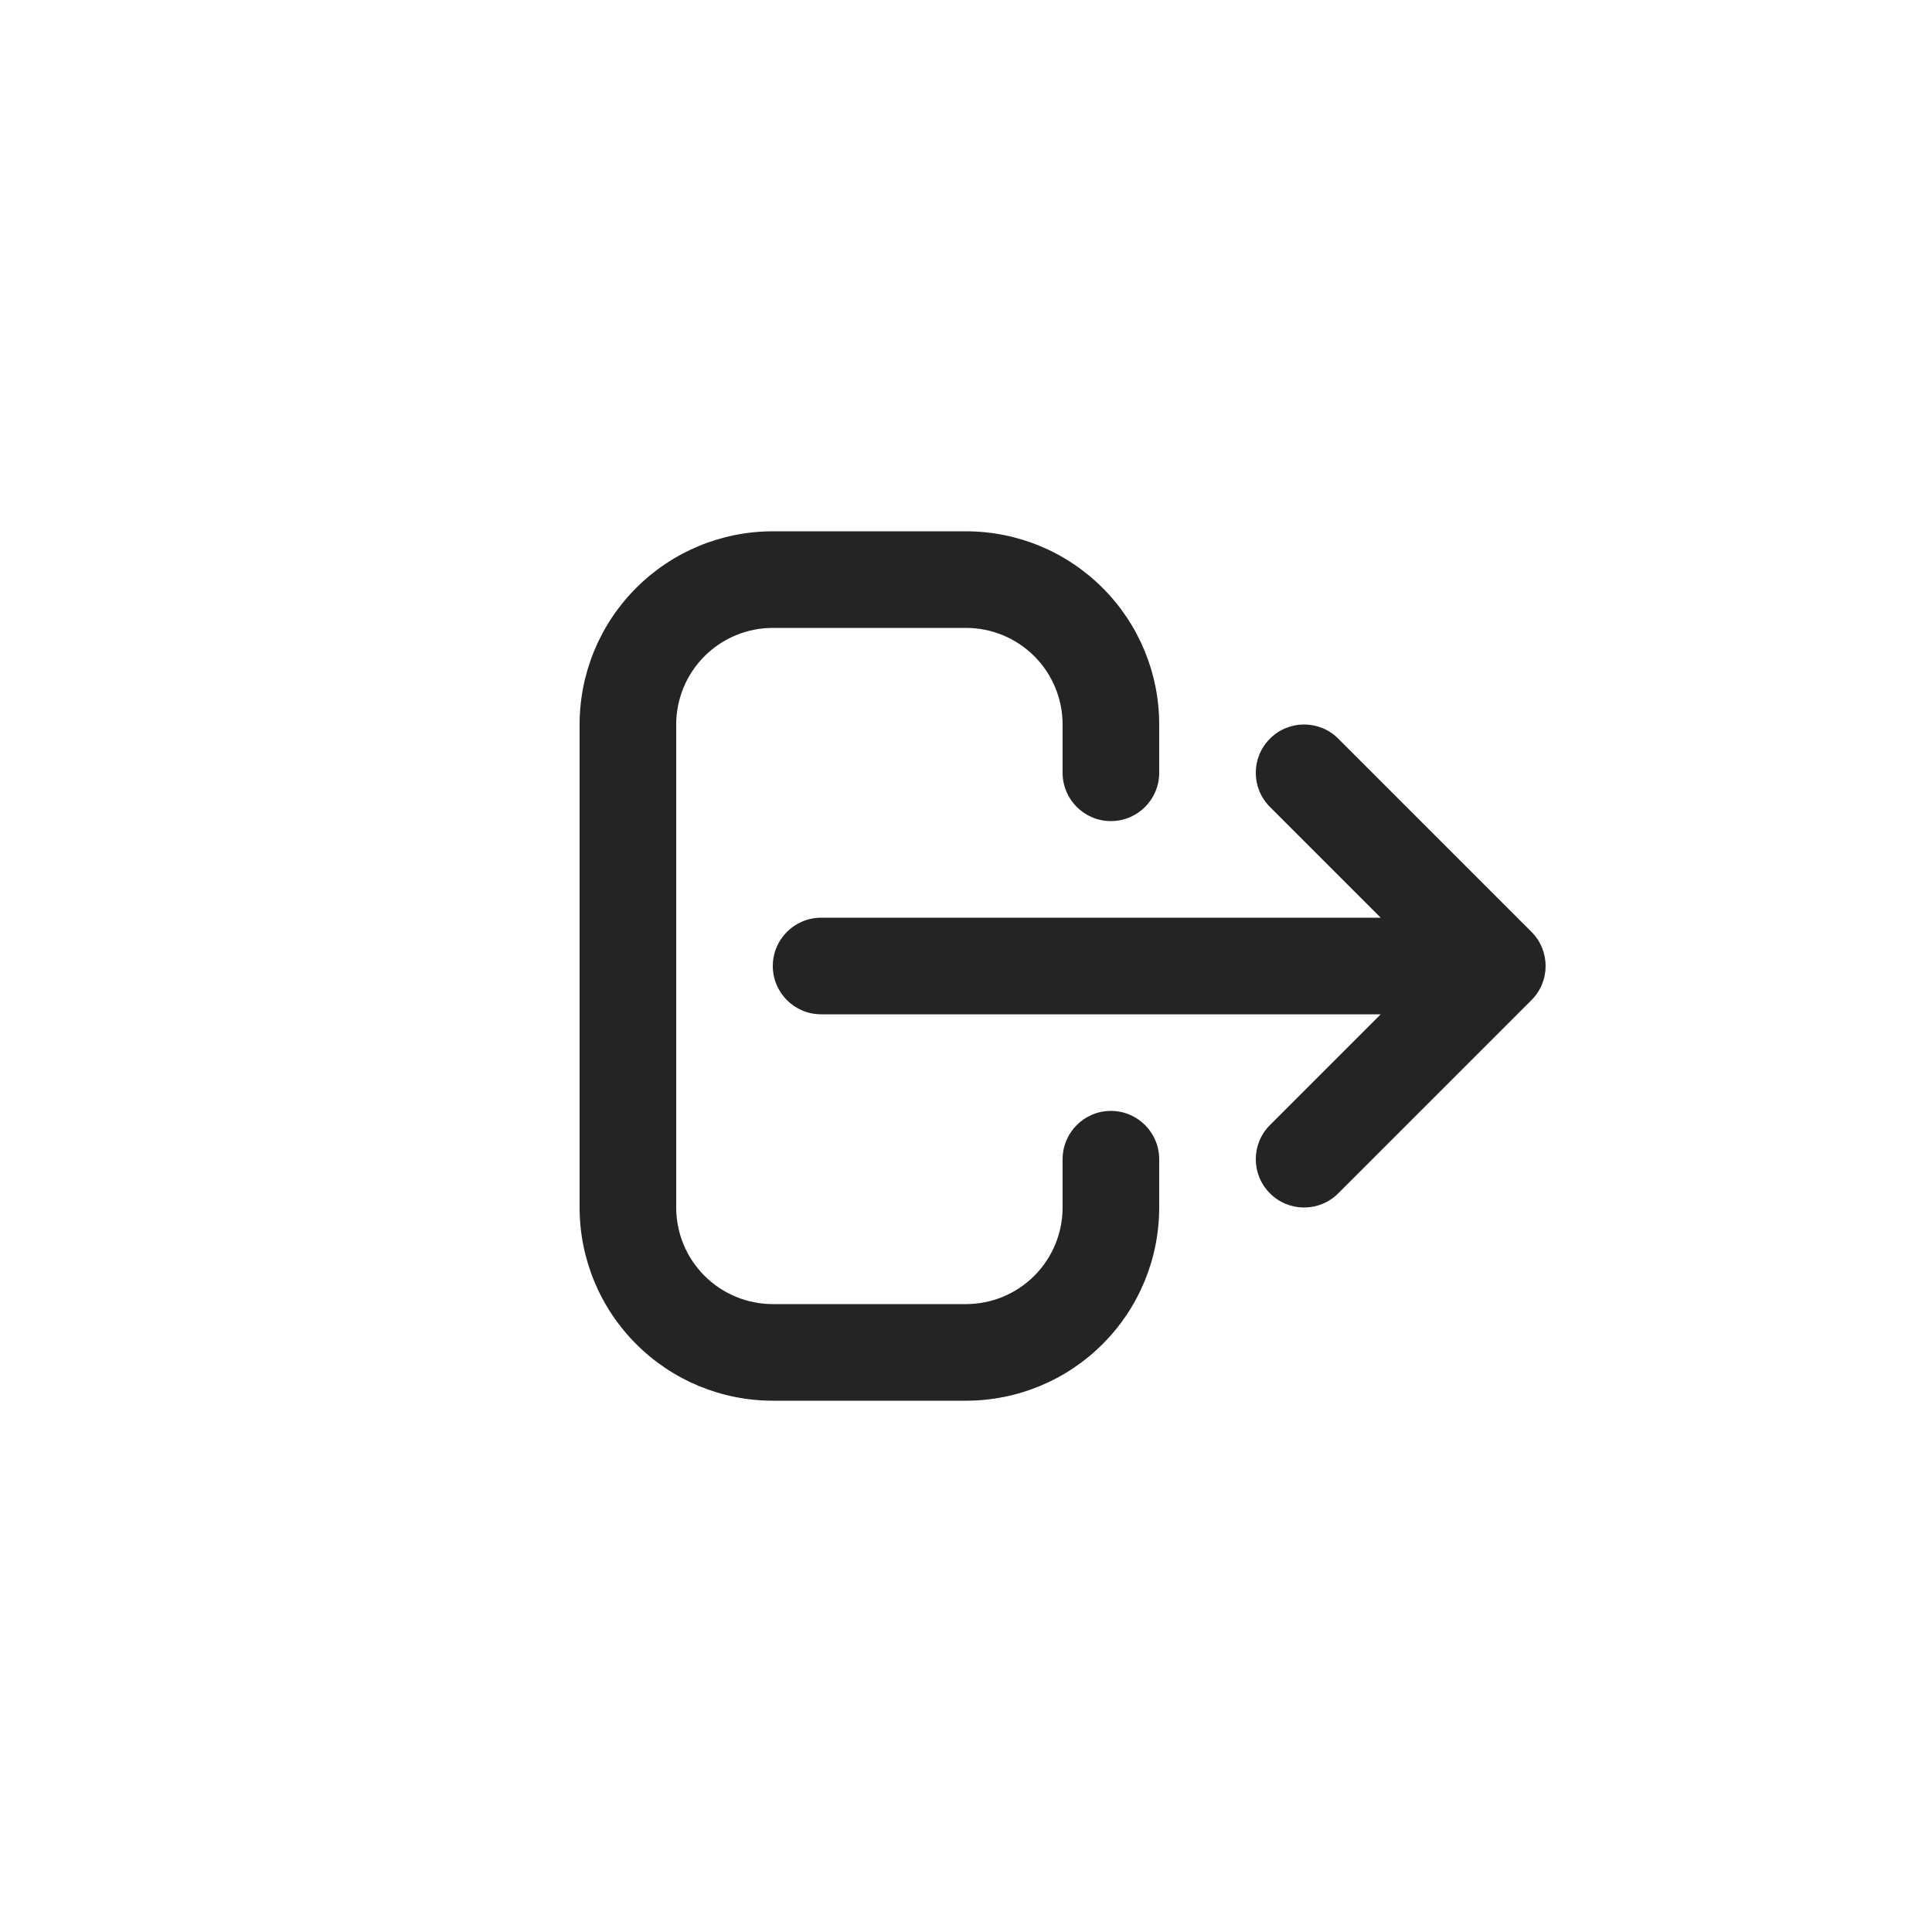
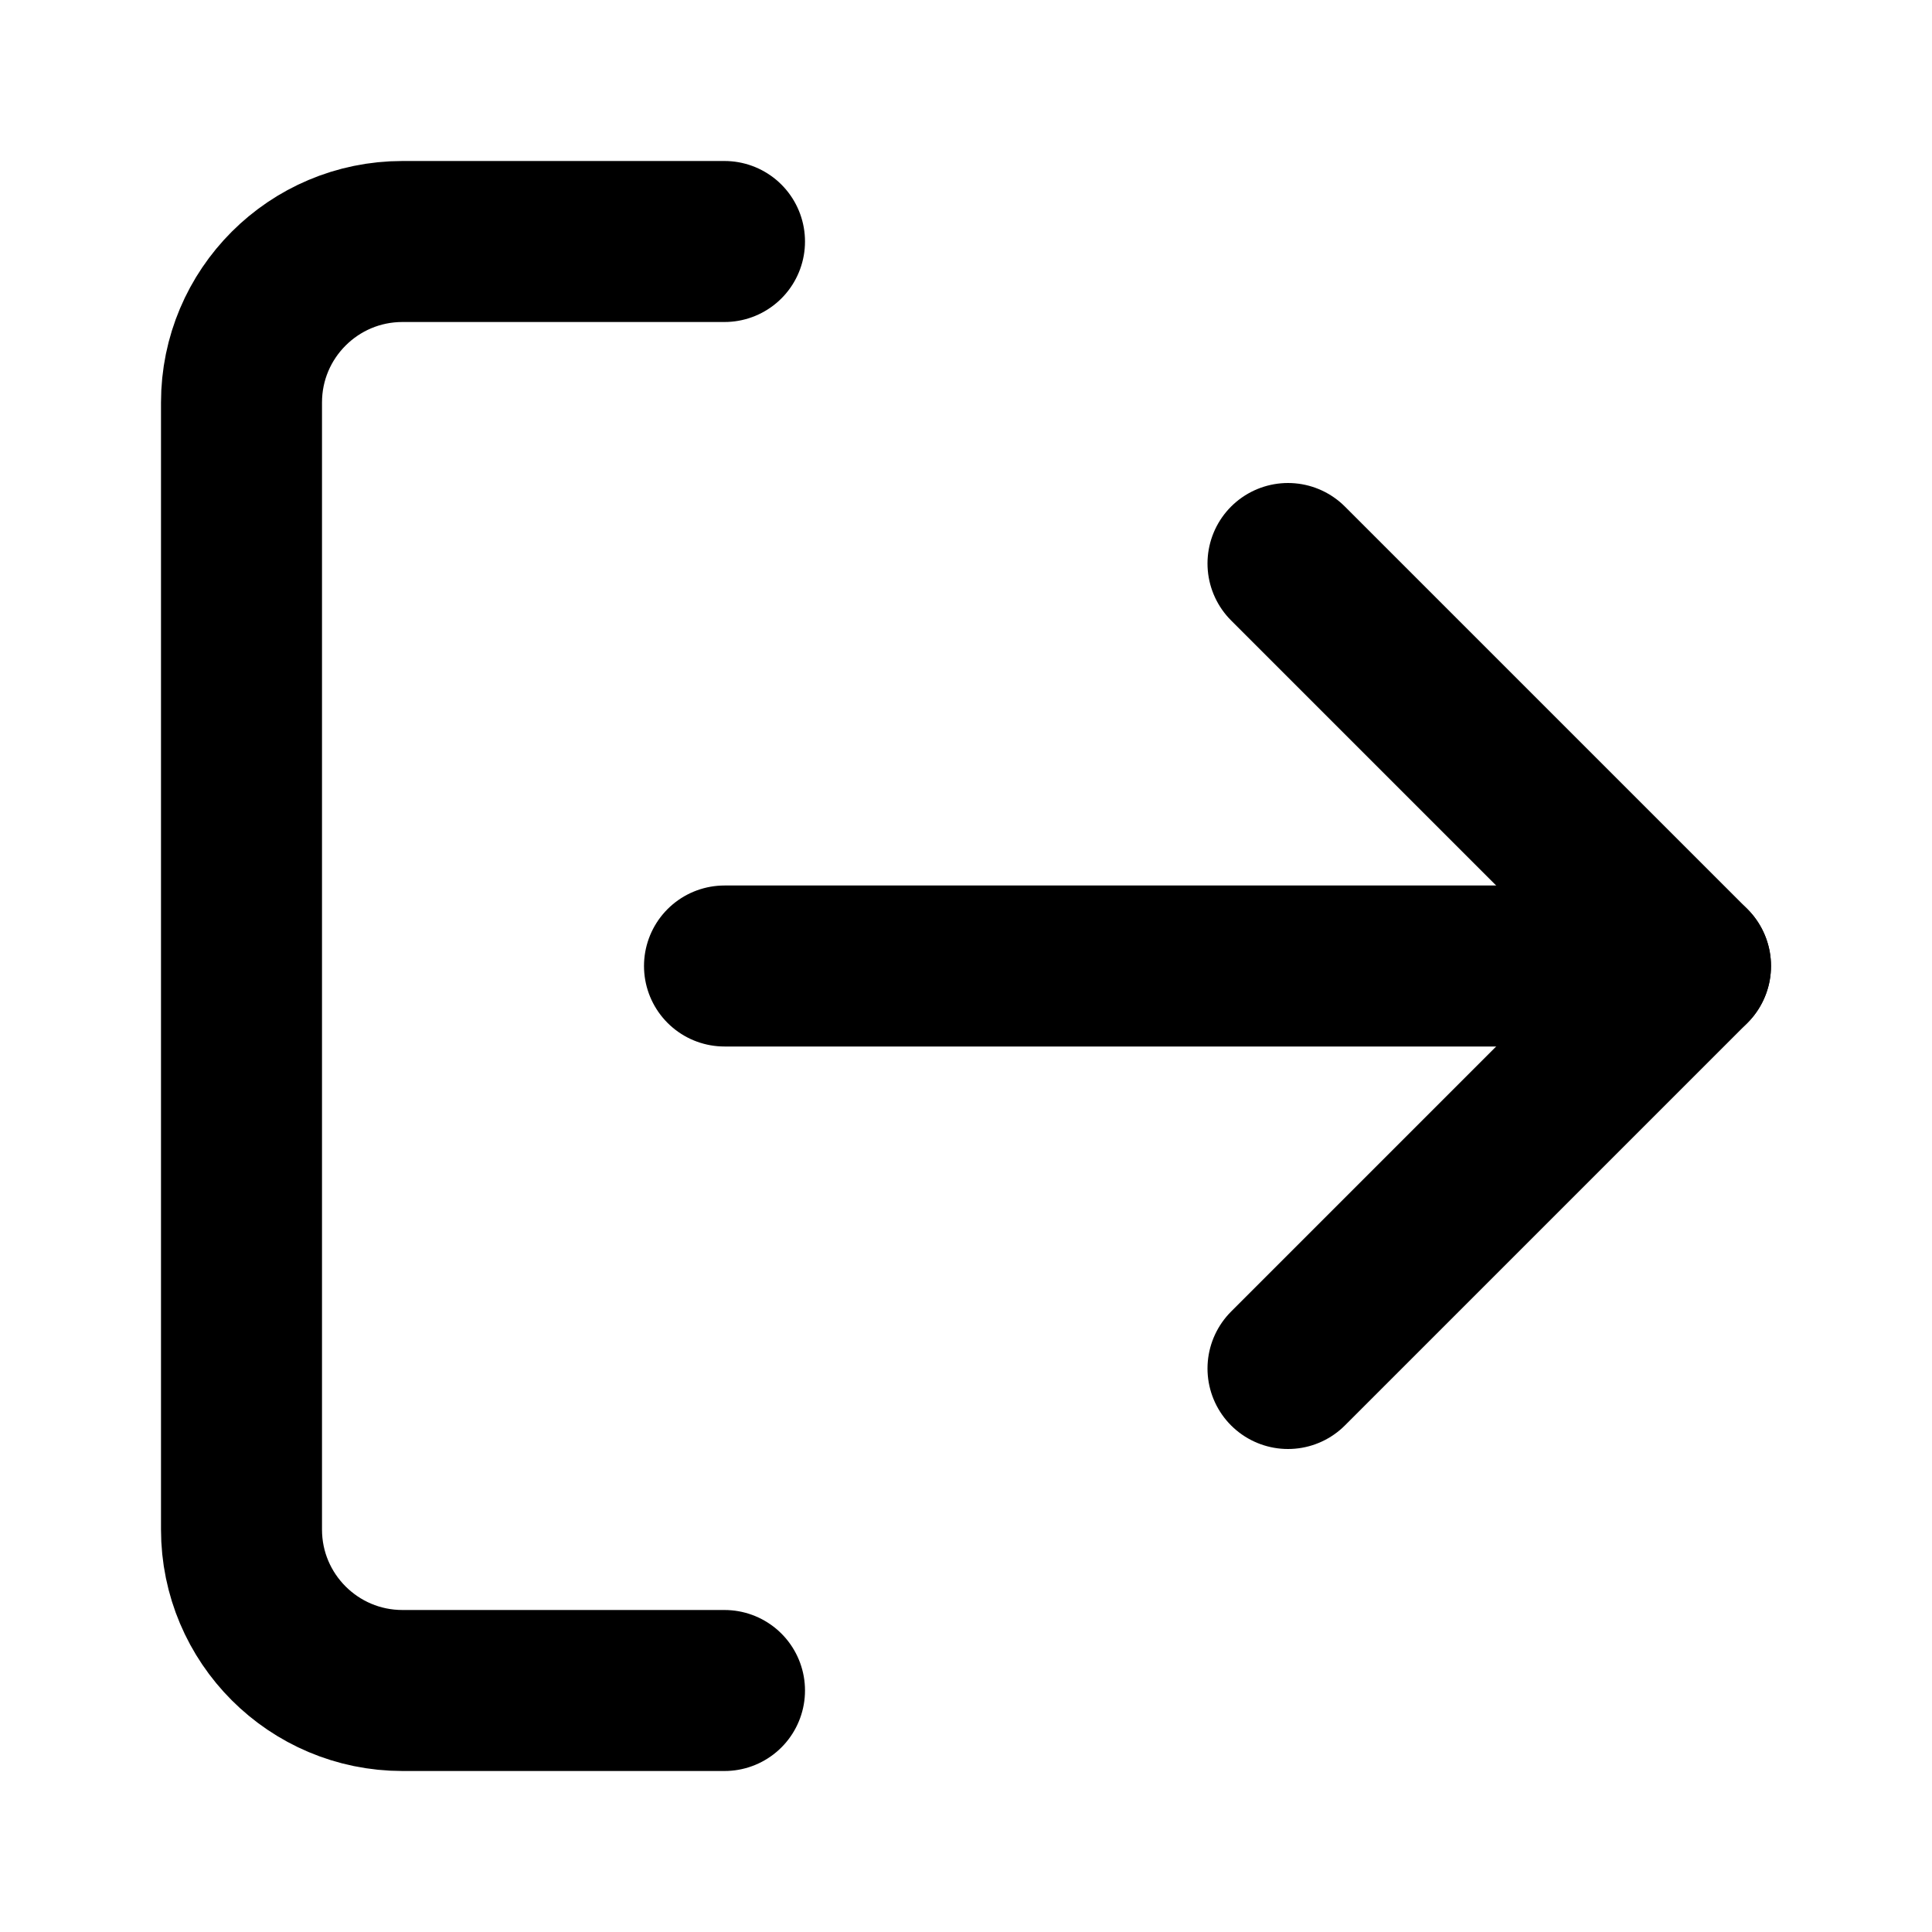
- <svg xmlns="http://www.w3.org/2000/svg" width="40" height="40" viewBox="0 0 40 40" fill="none">
-   <path fill-rule="evenodd" clip-rule="evenodd" d="M16 13C15.47 13 14.961 13.211 14.586 13.586C14.211 13.961 14 14.47 14 15V25C14 25.53 14.211 26.039 14.586 26.414C14.961 26.789 15.47 27 16 27H20C20.53 27 21.039 26.789 21.414 26.414C21.789 26.039 22 25.53 22 25V24C22 23.448 22.448 23 23 23C23.552 23 24 23.448 24 24V25C24 26.061 23.579 27.078 22.828 27.828C22.078 28.579 21.061 29 20 29H16C14.939 29 13.922 28.579 13.172 27.828C12.421 27.078 12 26.061 12 25V15C12 13.939 12.421 12.922 13.172 12.172C13.922 11.421 14.939 11 16 11H20C21.061 11 22.078 11.421 22.828 12.172C23.579 12.922 24 13.939 24 15V16C24 16.552 23.552 17 23 17C22.448 17 22 16.552 22 16V15C22 14.47 21.789 13.961 21.414 13.586C21.039 13.211 20.53 13 20 13H16ZM26.293 15.293C26.683 14.902 27.317 14.902 27.707 15.293L31.707 19.293C32.098 19.683 32.098 20.317 31.707 20.707L27.707 24.707C27.317 25.098 26.683 25.098 26.293 24.707C25.902 24.317 25.902 23.683 26.293 23.293L28.586 21H17C16.448 21 16 20.552 16 20C16 19.448 16.448 19 17 19H28.586L26.293 16.707C25.902 16.317 25.902 15.683 26.293 15.293Z" fill="#242424" />
+ <svg xmlns="http://www.w3.org/2000/svg" viewBox="0 0 24 24" fill="none" stroke="currentColor" stroke-width="2" stroke-linecap="round" stroke-linejoin="round" class="feather feather-log-out">
+   <path d="M9 21H5a2 2 0 0 1-2-2V5a2 2 0 0 1 2-2h4" />
+   <polyline points="16 17 21 12 16 7" />
+   <line x1="21" y1="12" x2="9" y2="12" />
</svg>
